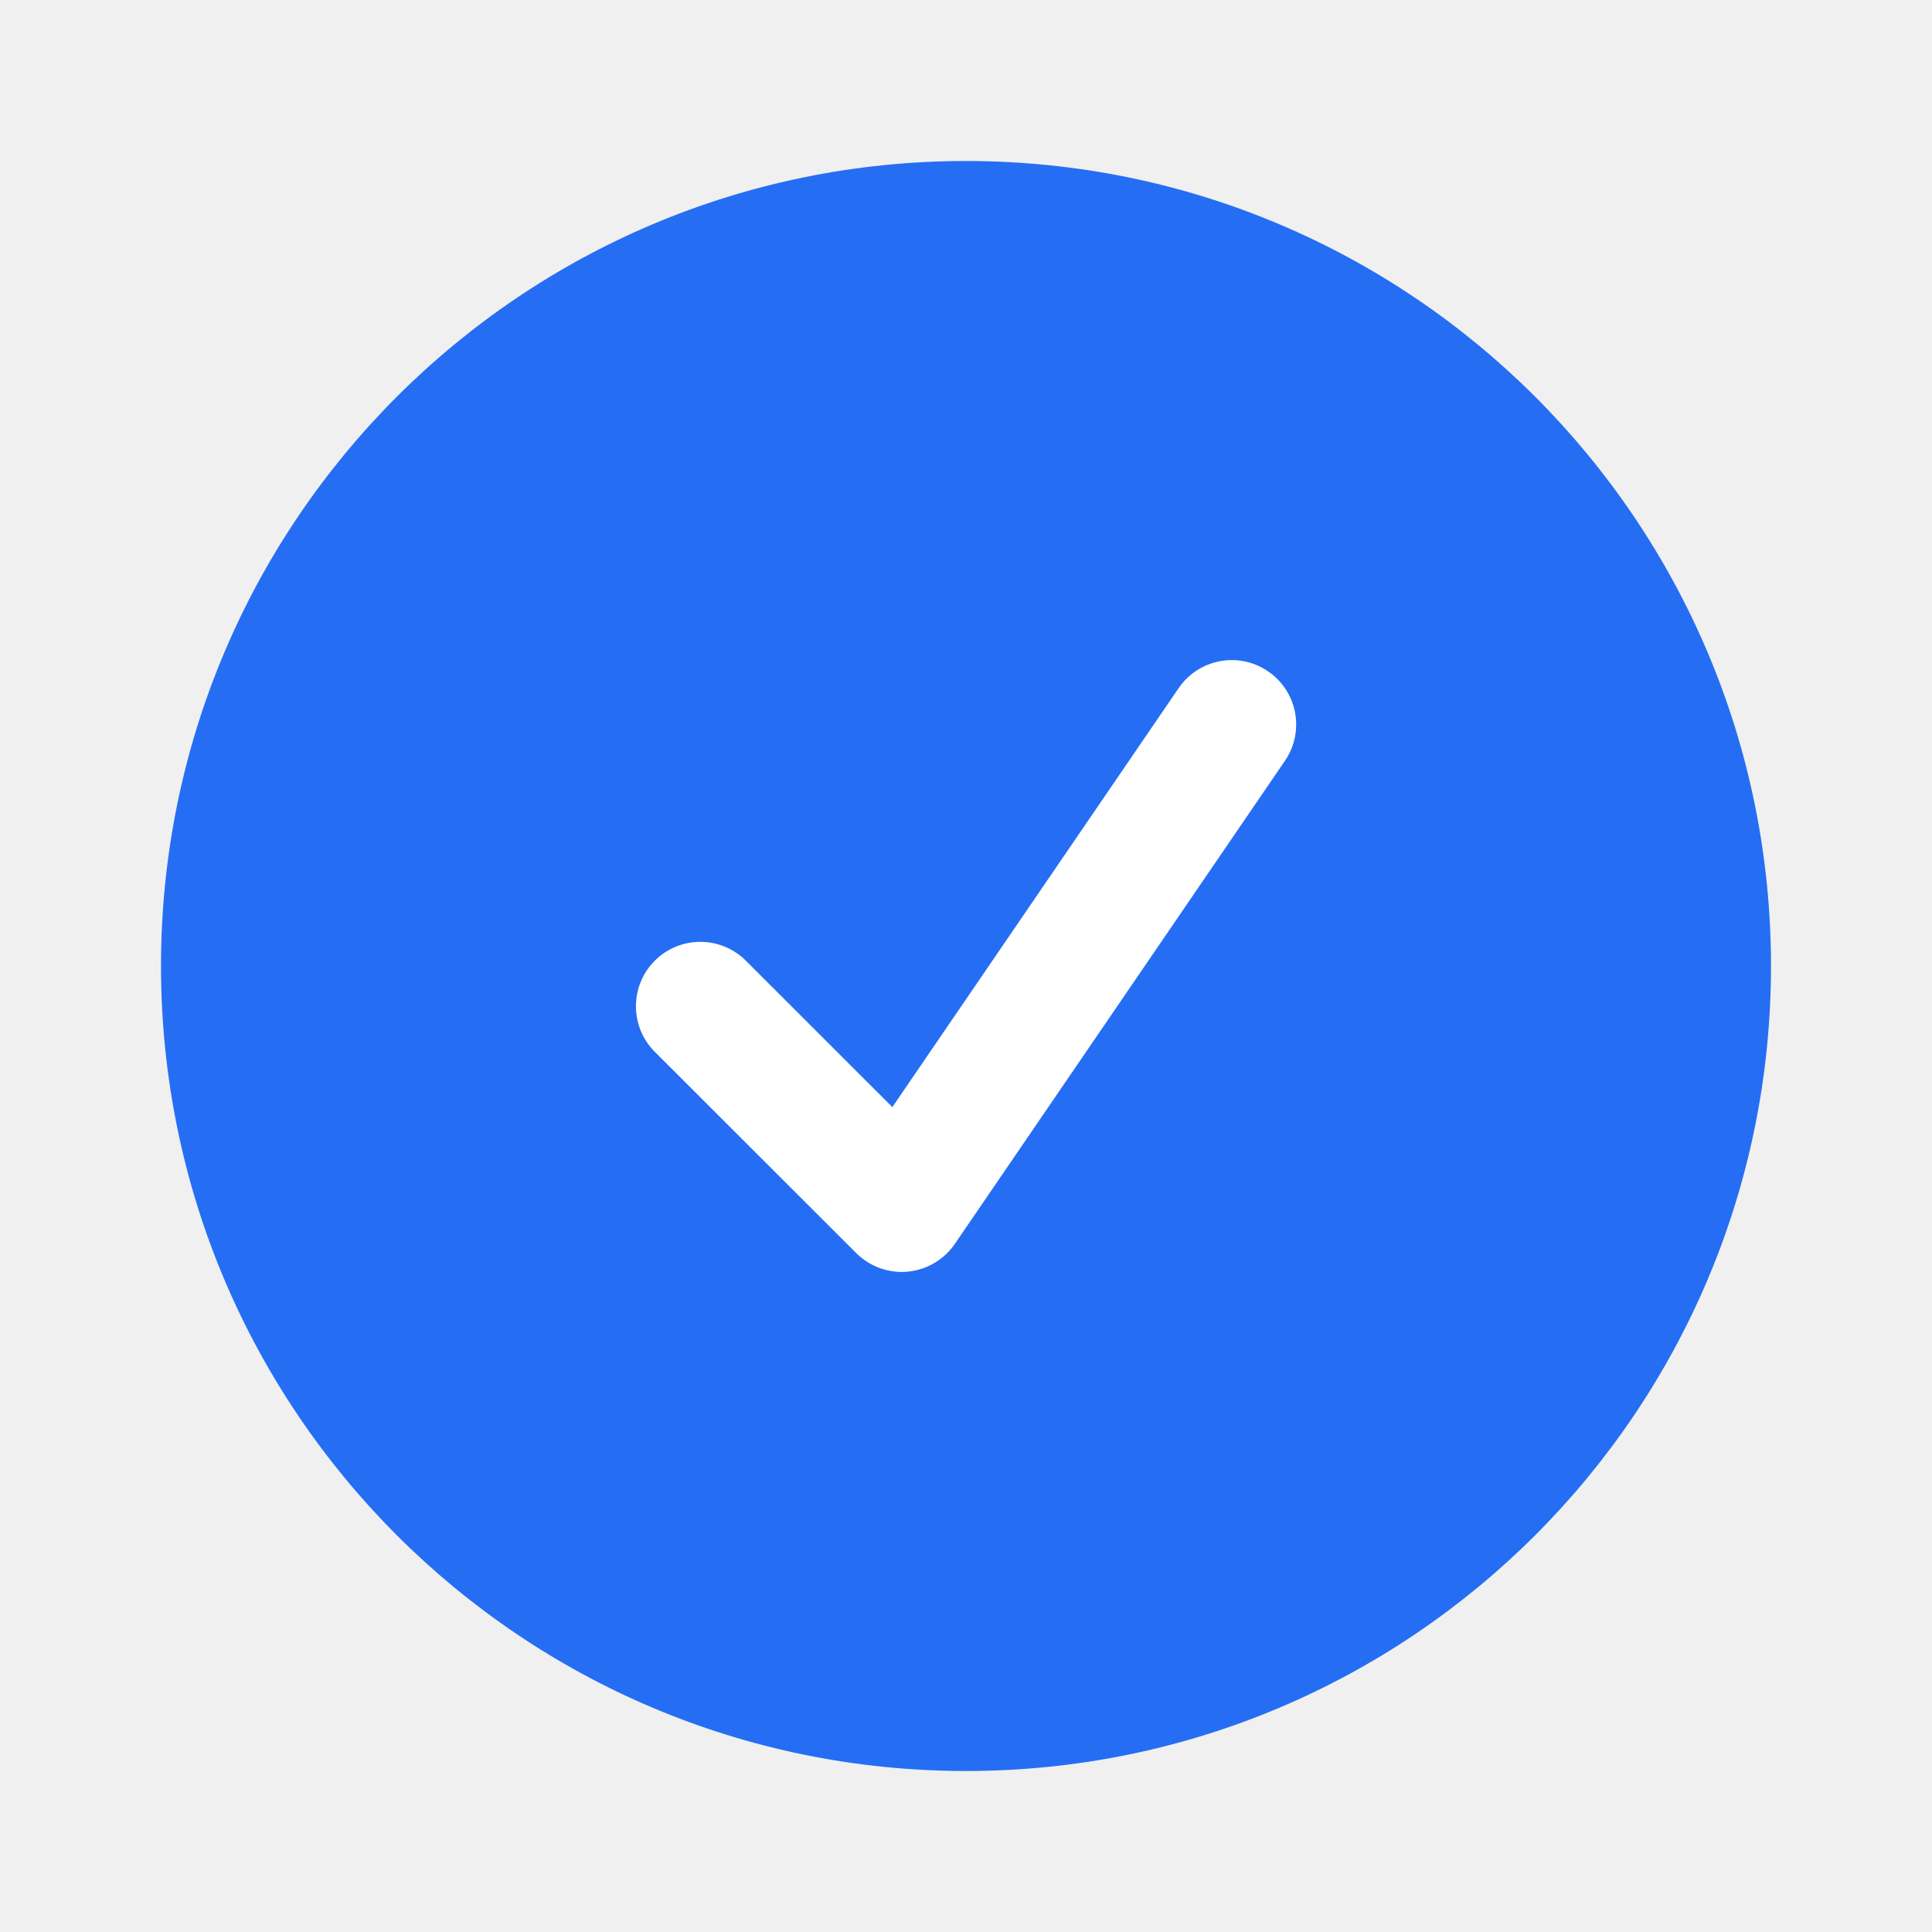
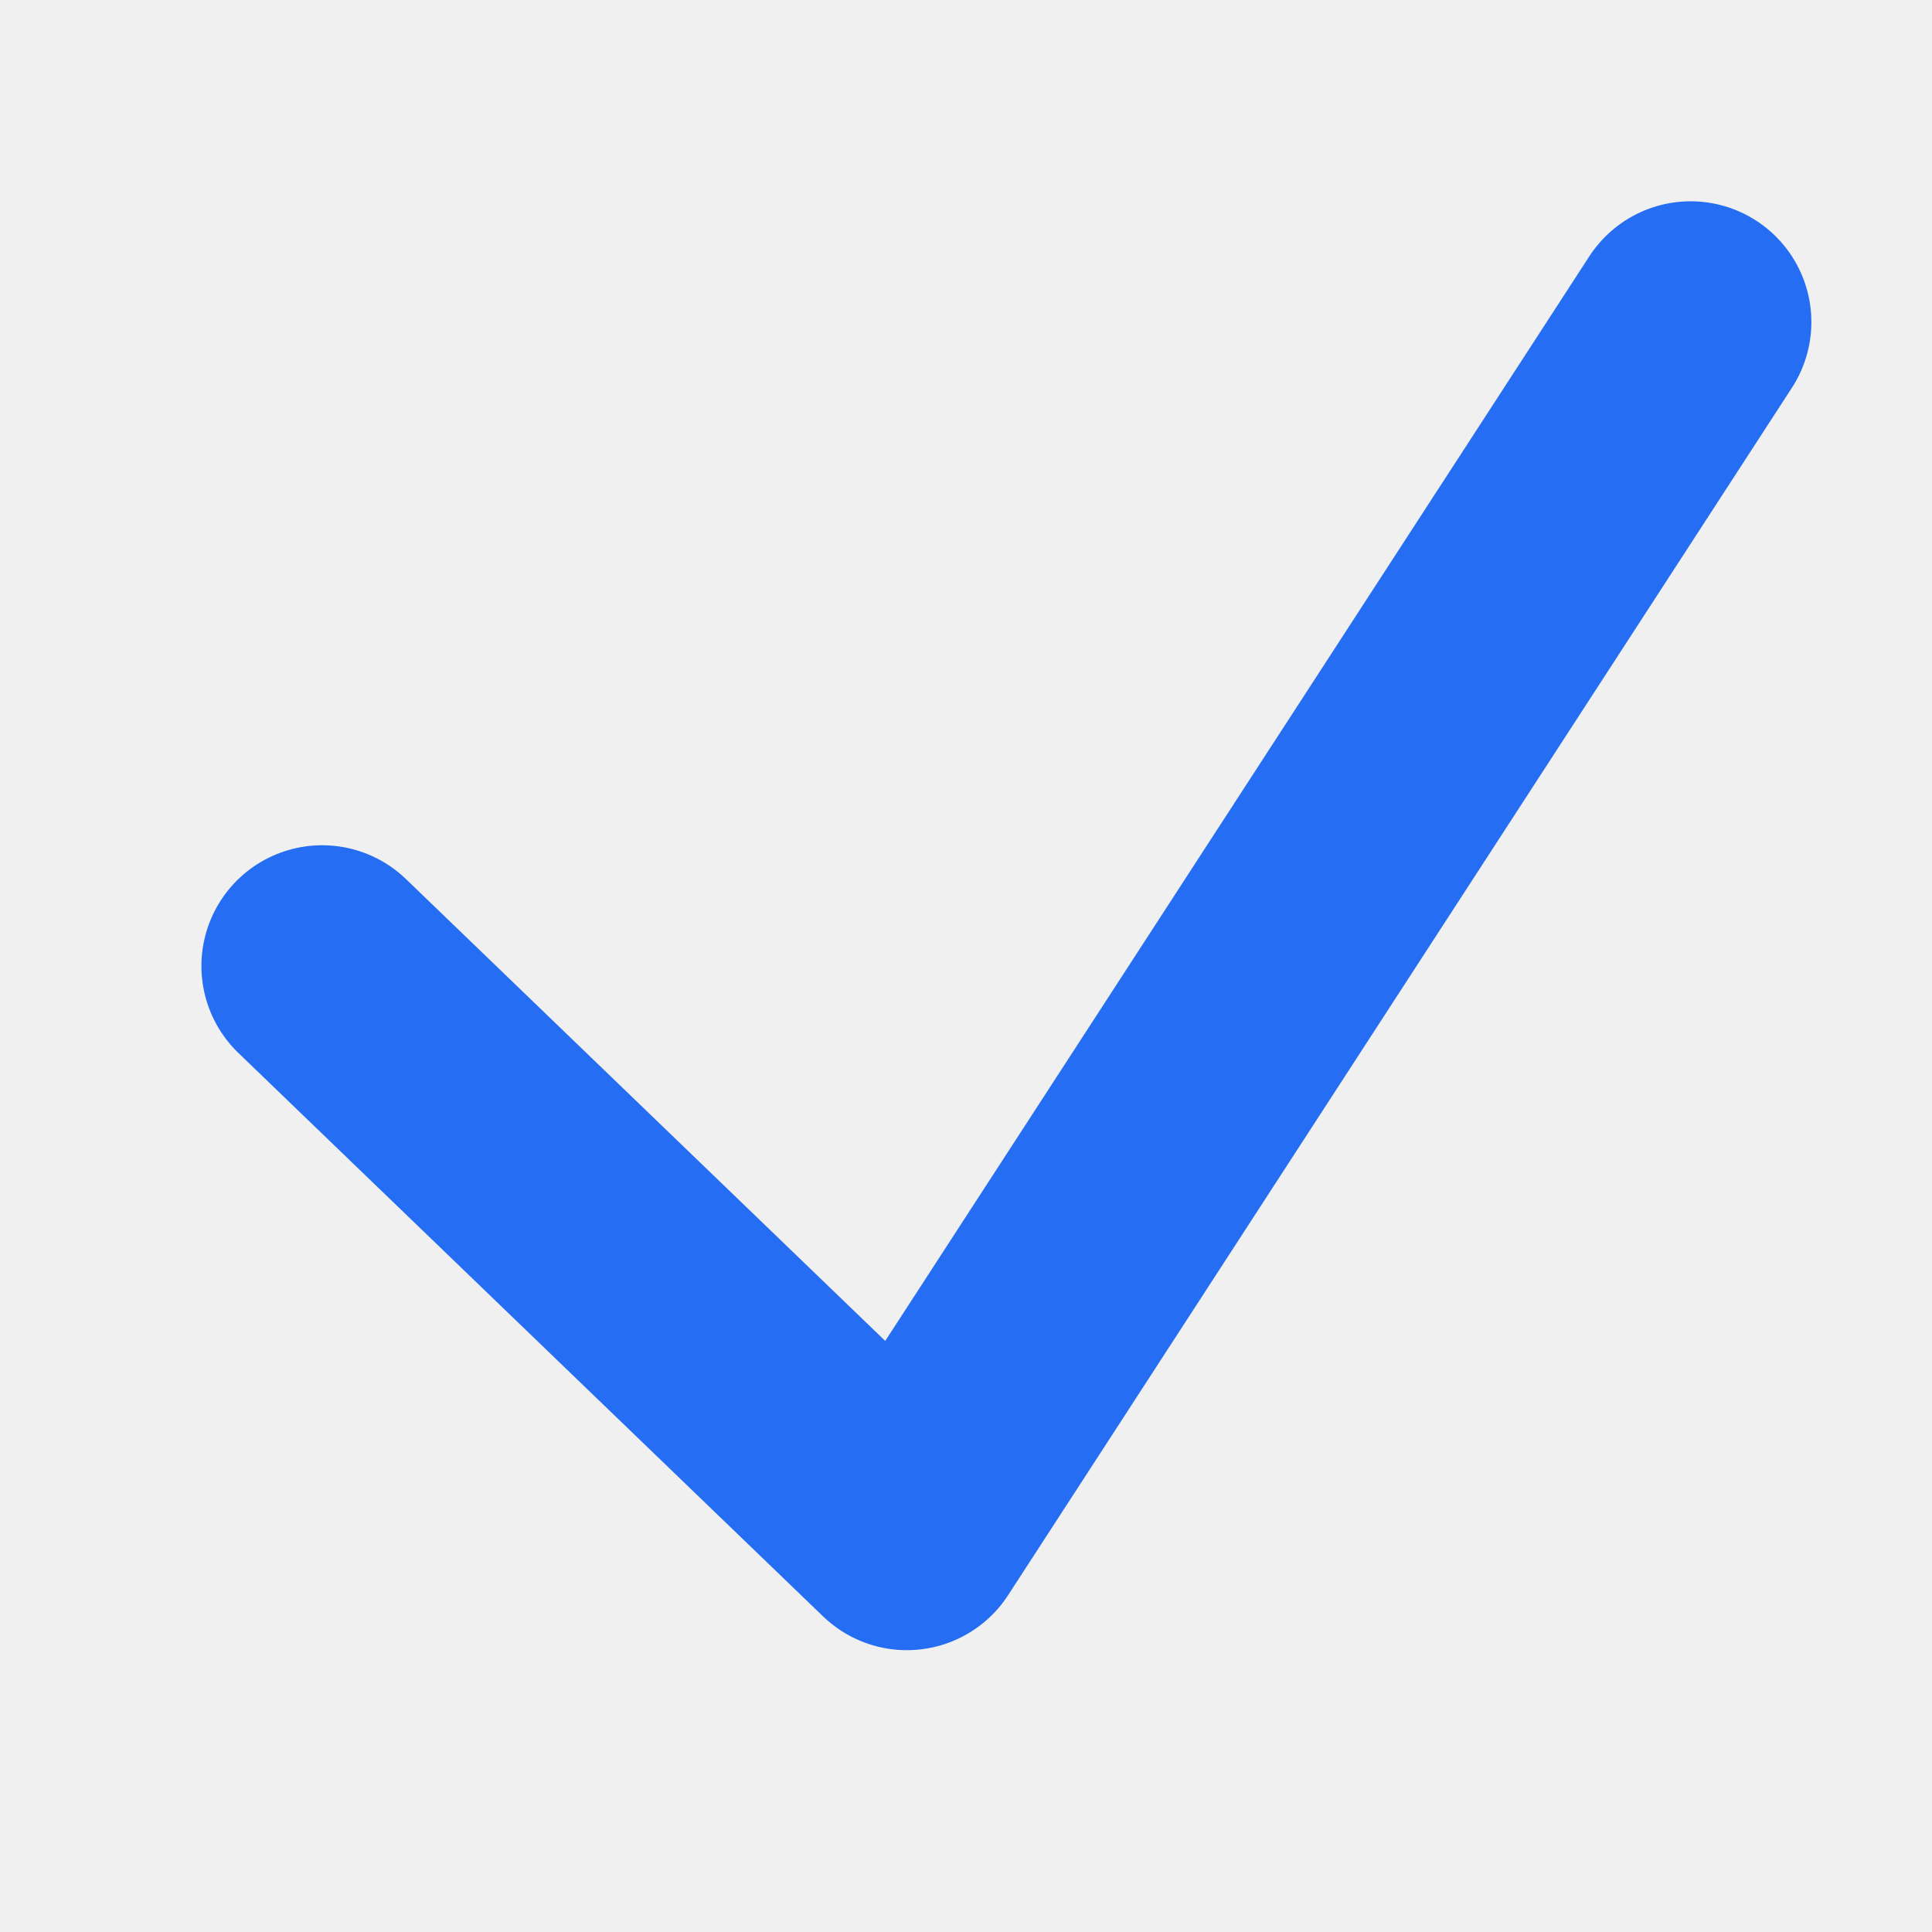
- <svg xmlns="http://www.w3.org/2000/svg" width="24" height="24" viewBox="0 0 24 24" fill="none">
-   <path d="M2 12C2 17.523 6.477 22 12 22V22C17.523 22 22 17.523 22 12V12C22 6.477 17.523 2 12 2V2C6.477 2 2 6.477 2 12V12Z" fill="#256EF4" />
-   <path d="M15.753 8.34C16.118 8.589 16.211 9.087 15.962 9.451L11.862 15.451C11.728 15.648 11.513 15.774 11.276 15.797C11.039 15.819 10.804 15.734 10.636 15.566L8.134 13.066C7.822 12.754 7.822 12.247 8.134 11.934C8.446 11.622 8.953 11.622 9.265 11.934L11.085 13.753L14.641 8.549C14.89 8.184 15.388 8.09 15.753 8.34Z" fill-rule="evenodd" clip-rule="evenodd" fill="white" />
+ <svg xmlns="http://www.w3.org/2000/svg" width="16" height="16" viewBox="0 0 16 16" fill="none">
+   <g id="element">
+     <path id="Vector 1" d="M2.668 8L7.51 12.666L14.001 2.667" stroke="#256EF4" stroke-width="2" stroke-linecap="round" stroke-linejoin="round" />
+   </g>
</svg>
